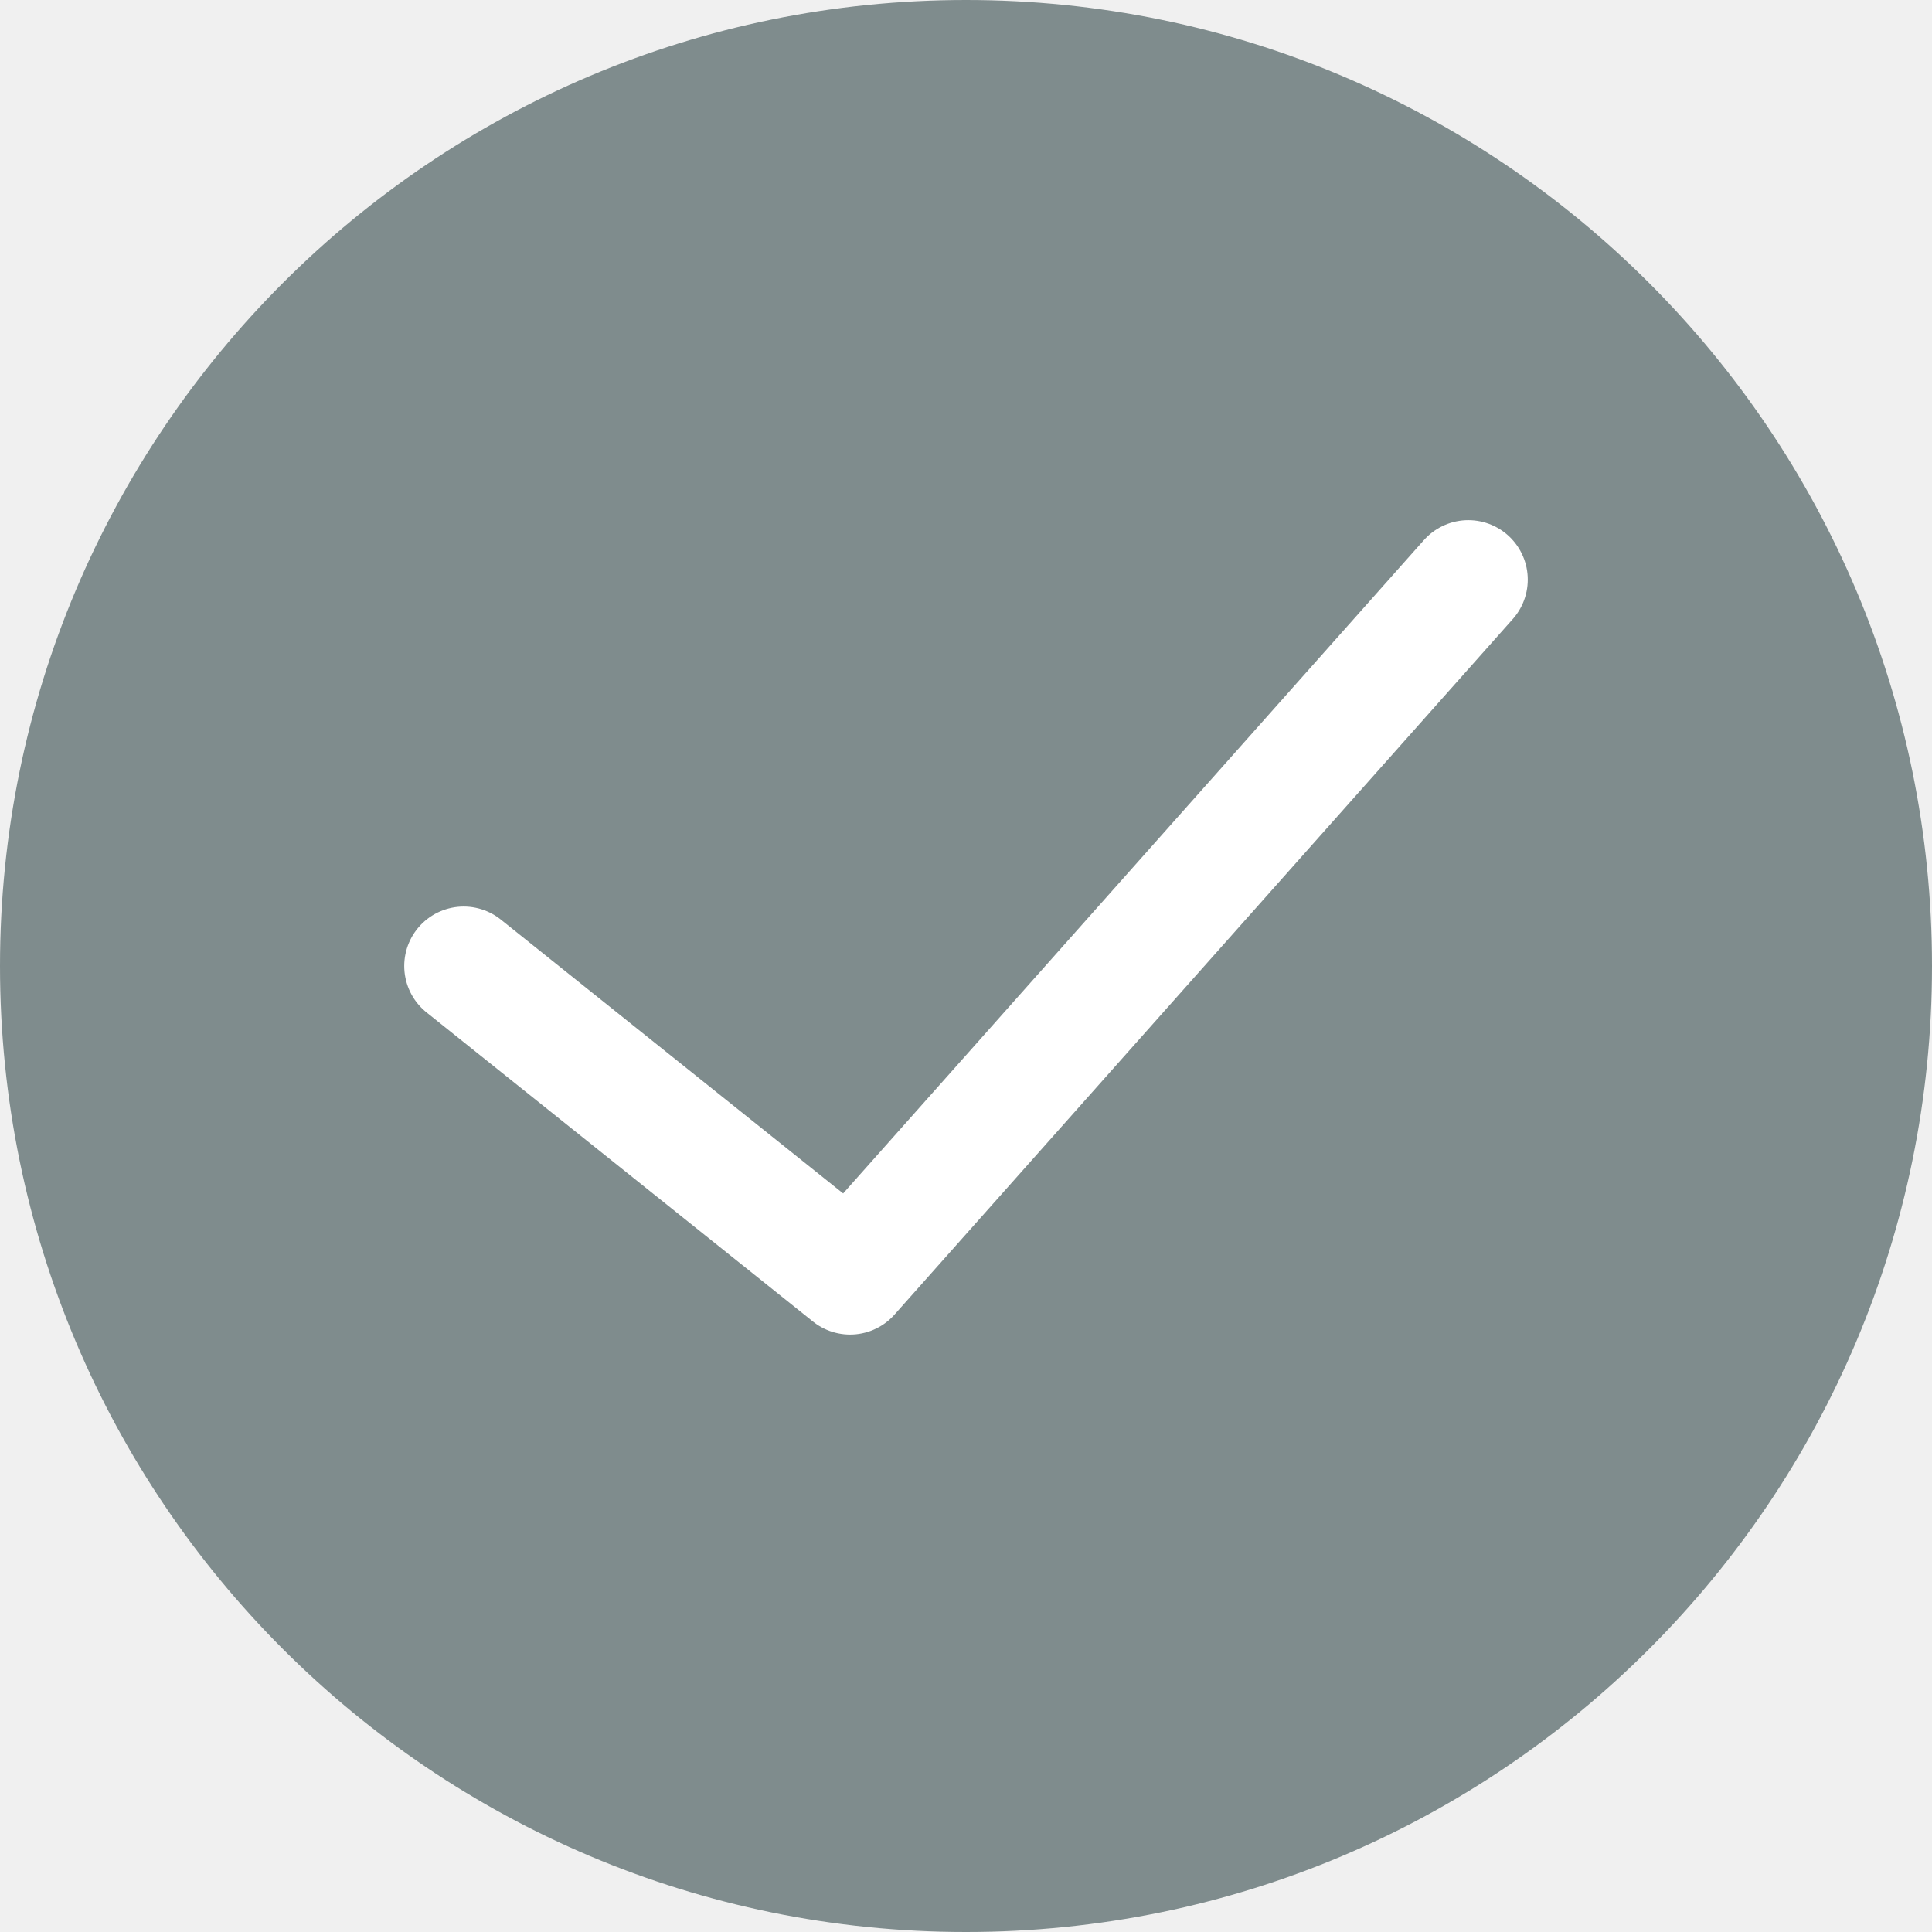
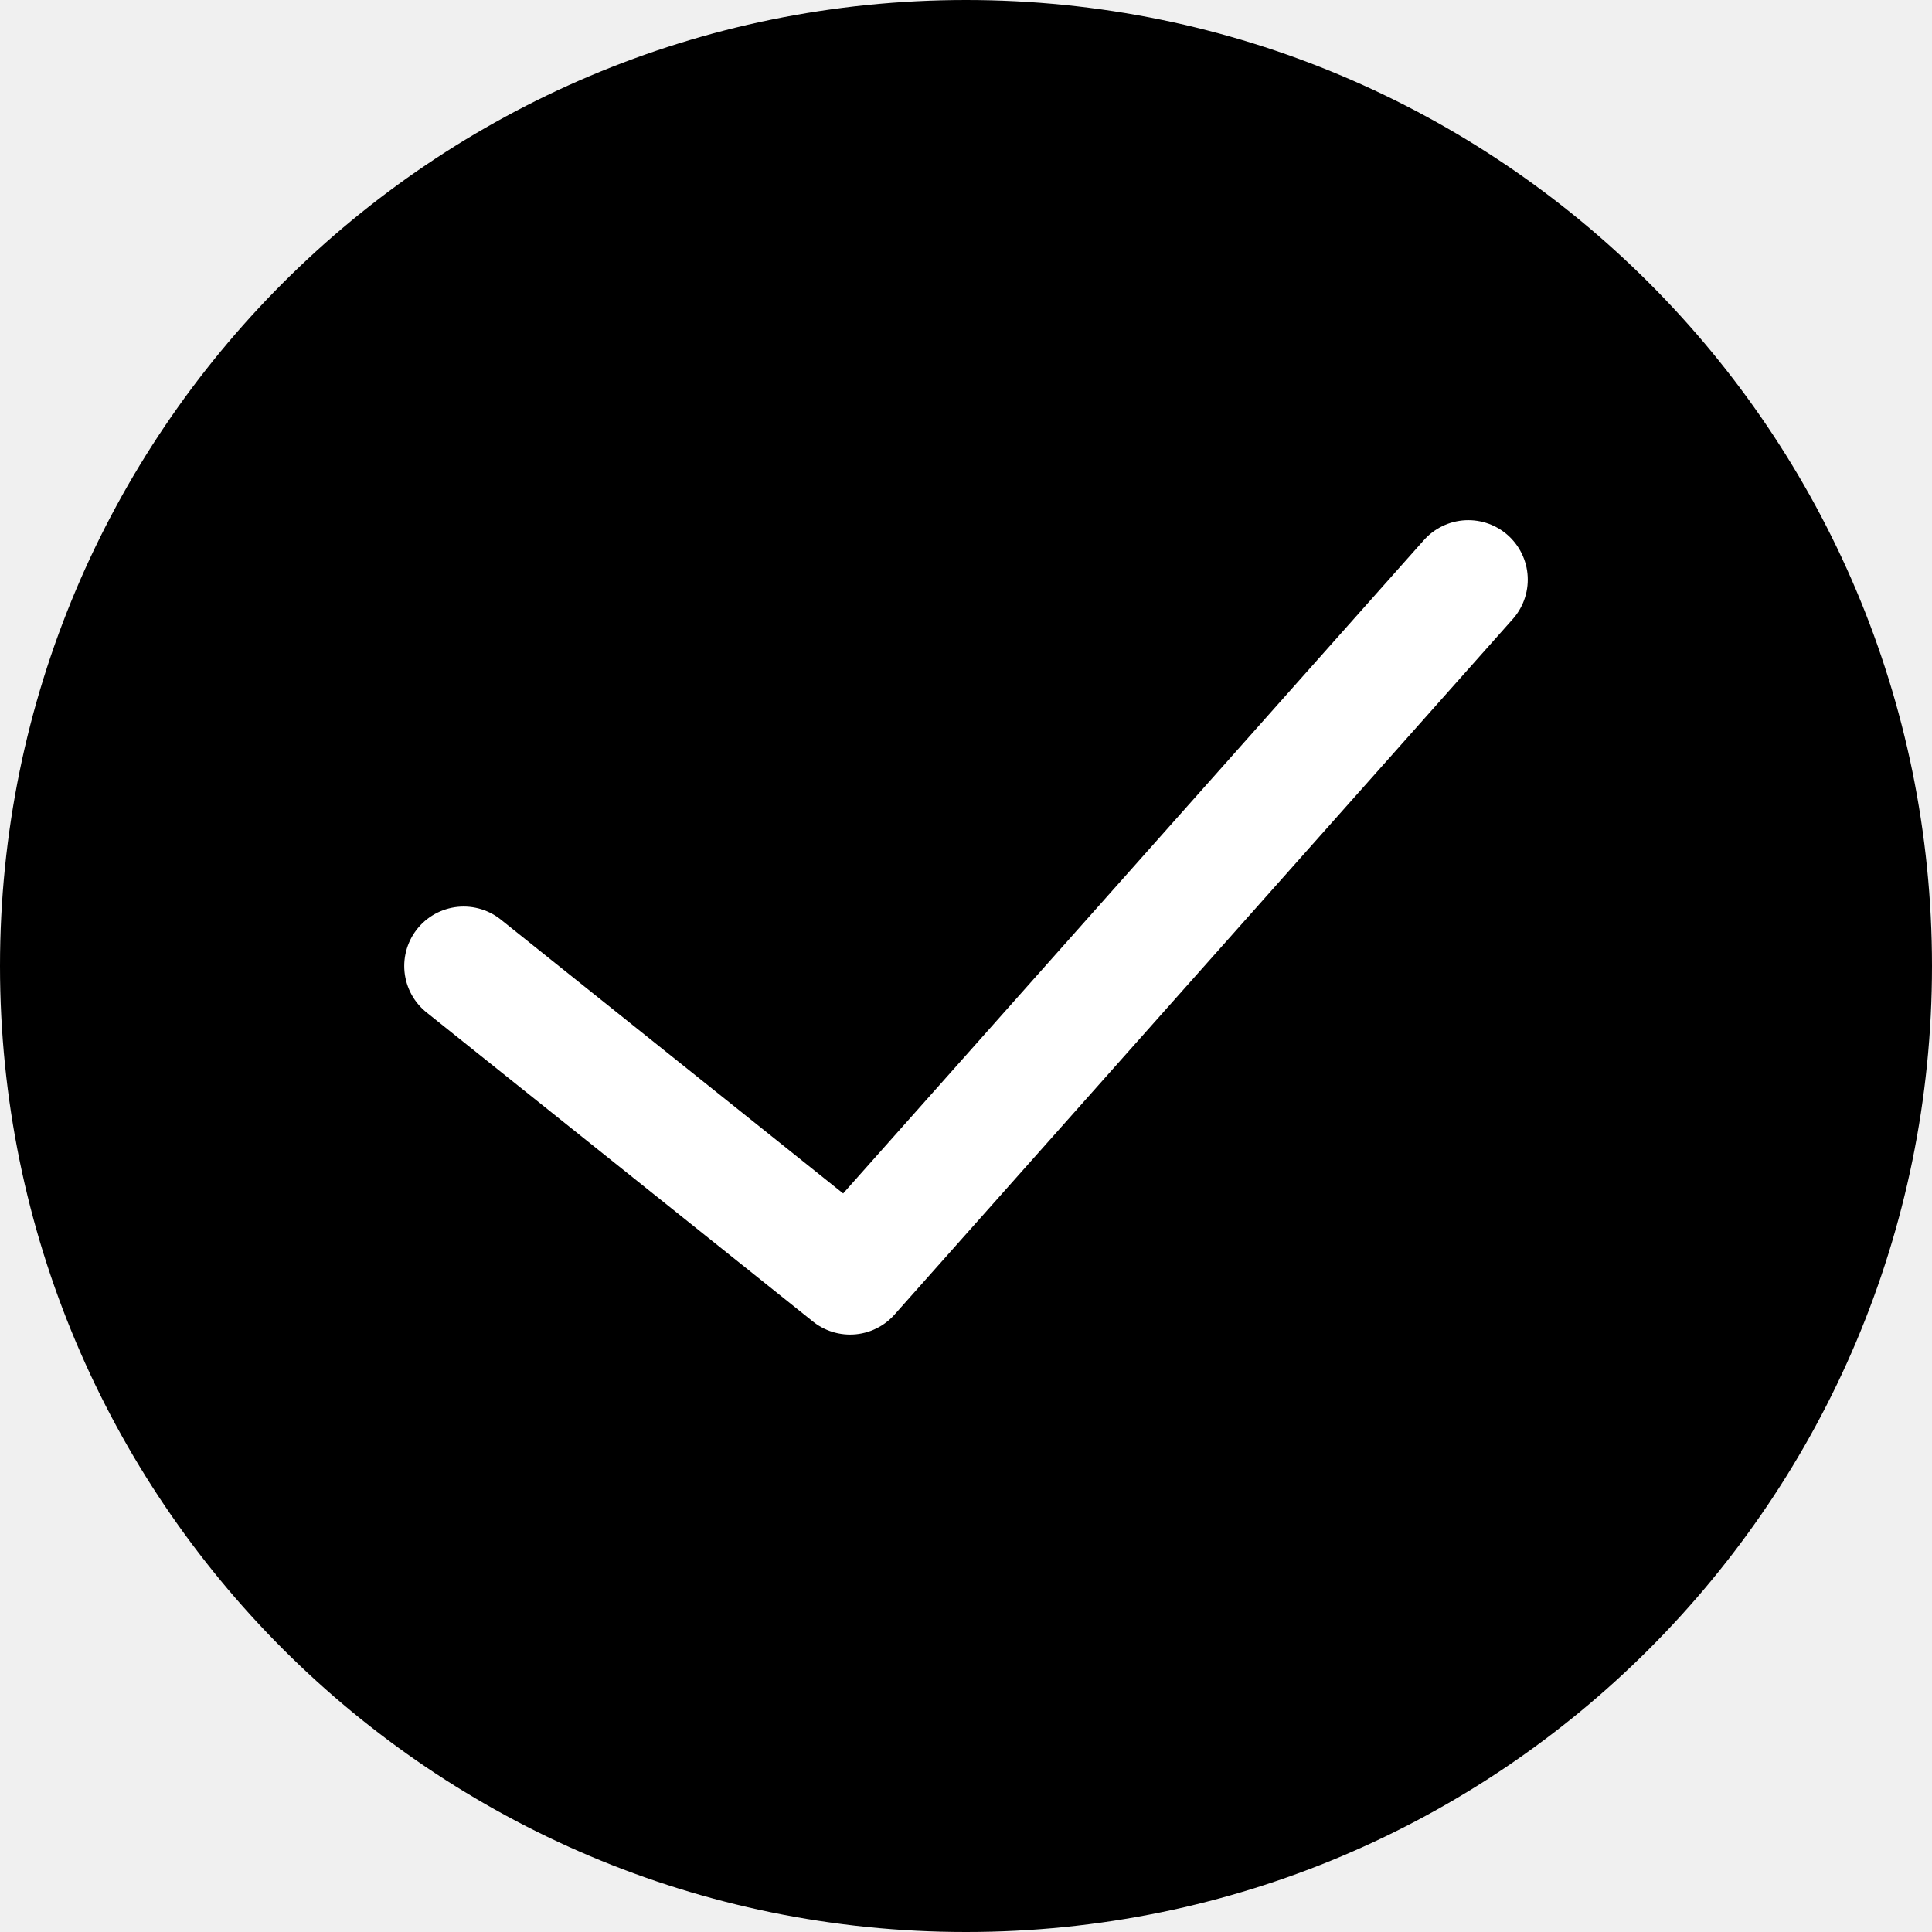
<svg xmlns="http://www.w3.org/2000/svg" id="success_1_" data-name="success (1)" viewBox="0 0 32.5 32.5">
  <defs>
    <style>
-       .cls-1 {
-         fill: #7f8c8d;
-       }
- 
      .cls-2 {
        fill: none;
        stroke: #fff;
        stroke-linecap: round;
        stroke-linejoin: round;
        stroke-miterlimit: 10;
        stroke-width: 2px;
      }
    </style>
  </defs>
  <circle id="Ellipse_2" data-name="Ellipse 2" class="cls-1" cx="16.25" cy="16.25" r="16.25" />
  <path id="Path_5" data-name="Path 5" class="cls-2" d="M28.9,15,18.5,26.7,12,21.5" transform="translate(-4.2 -5.25)" />
</svg>
